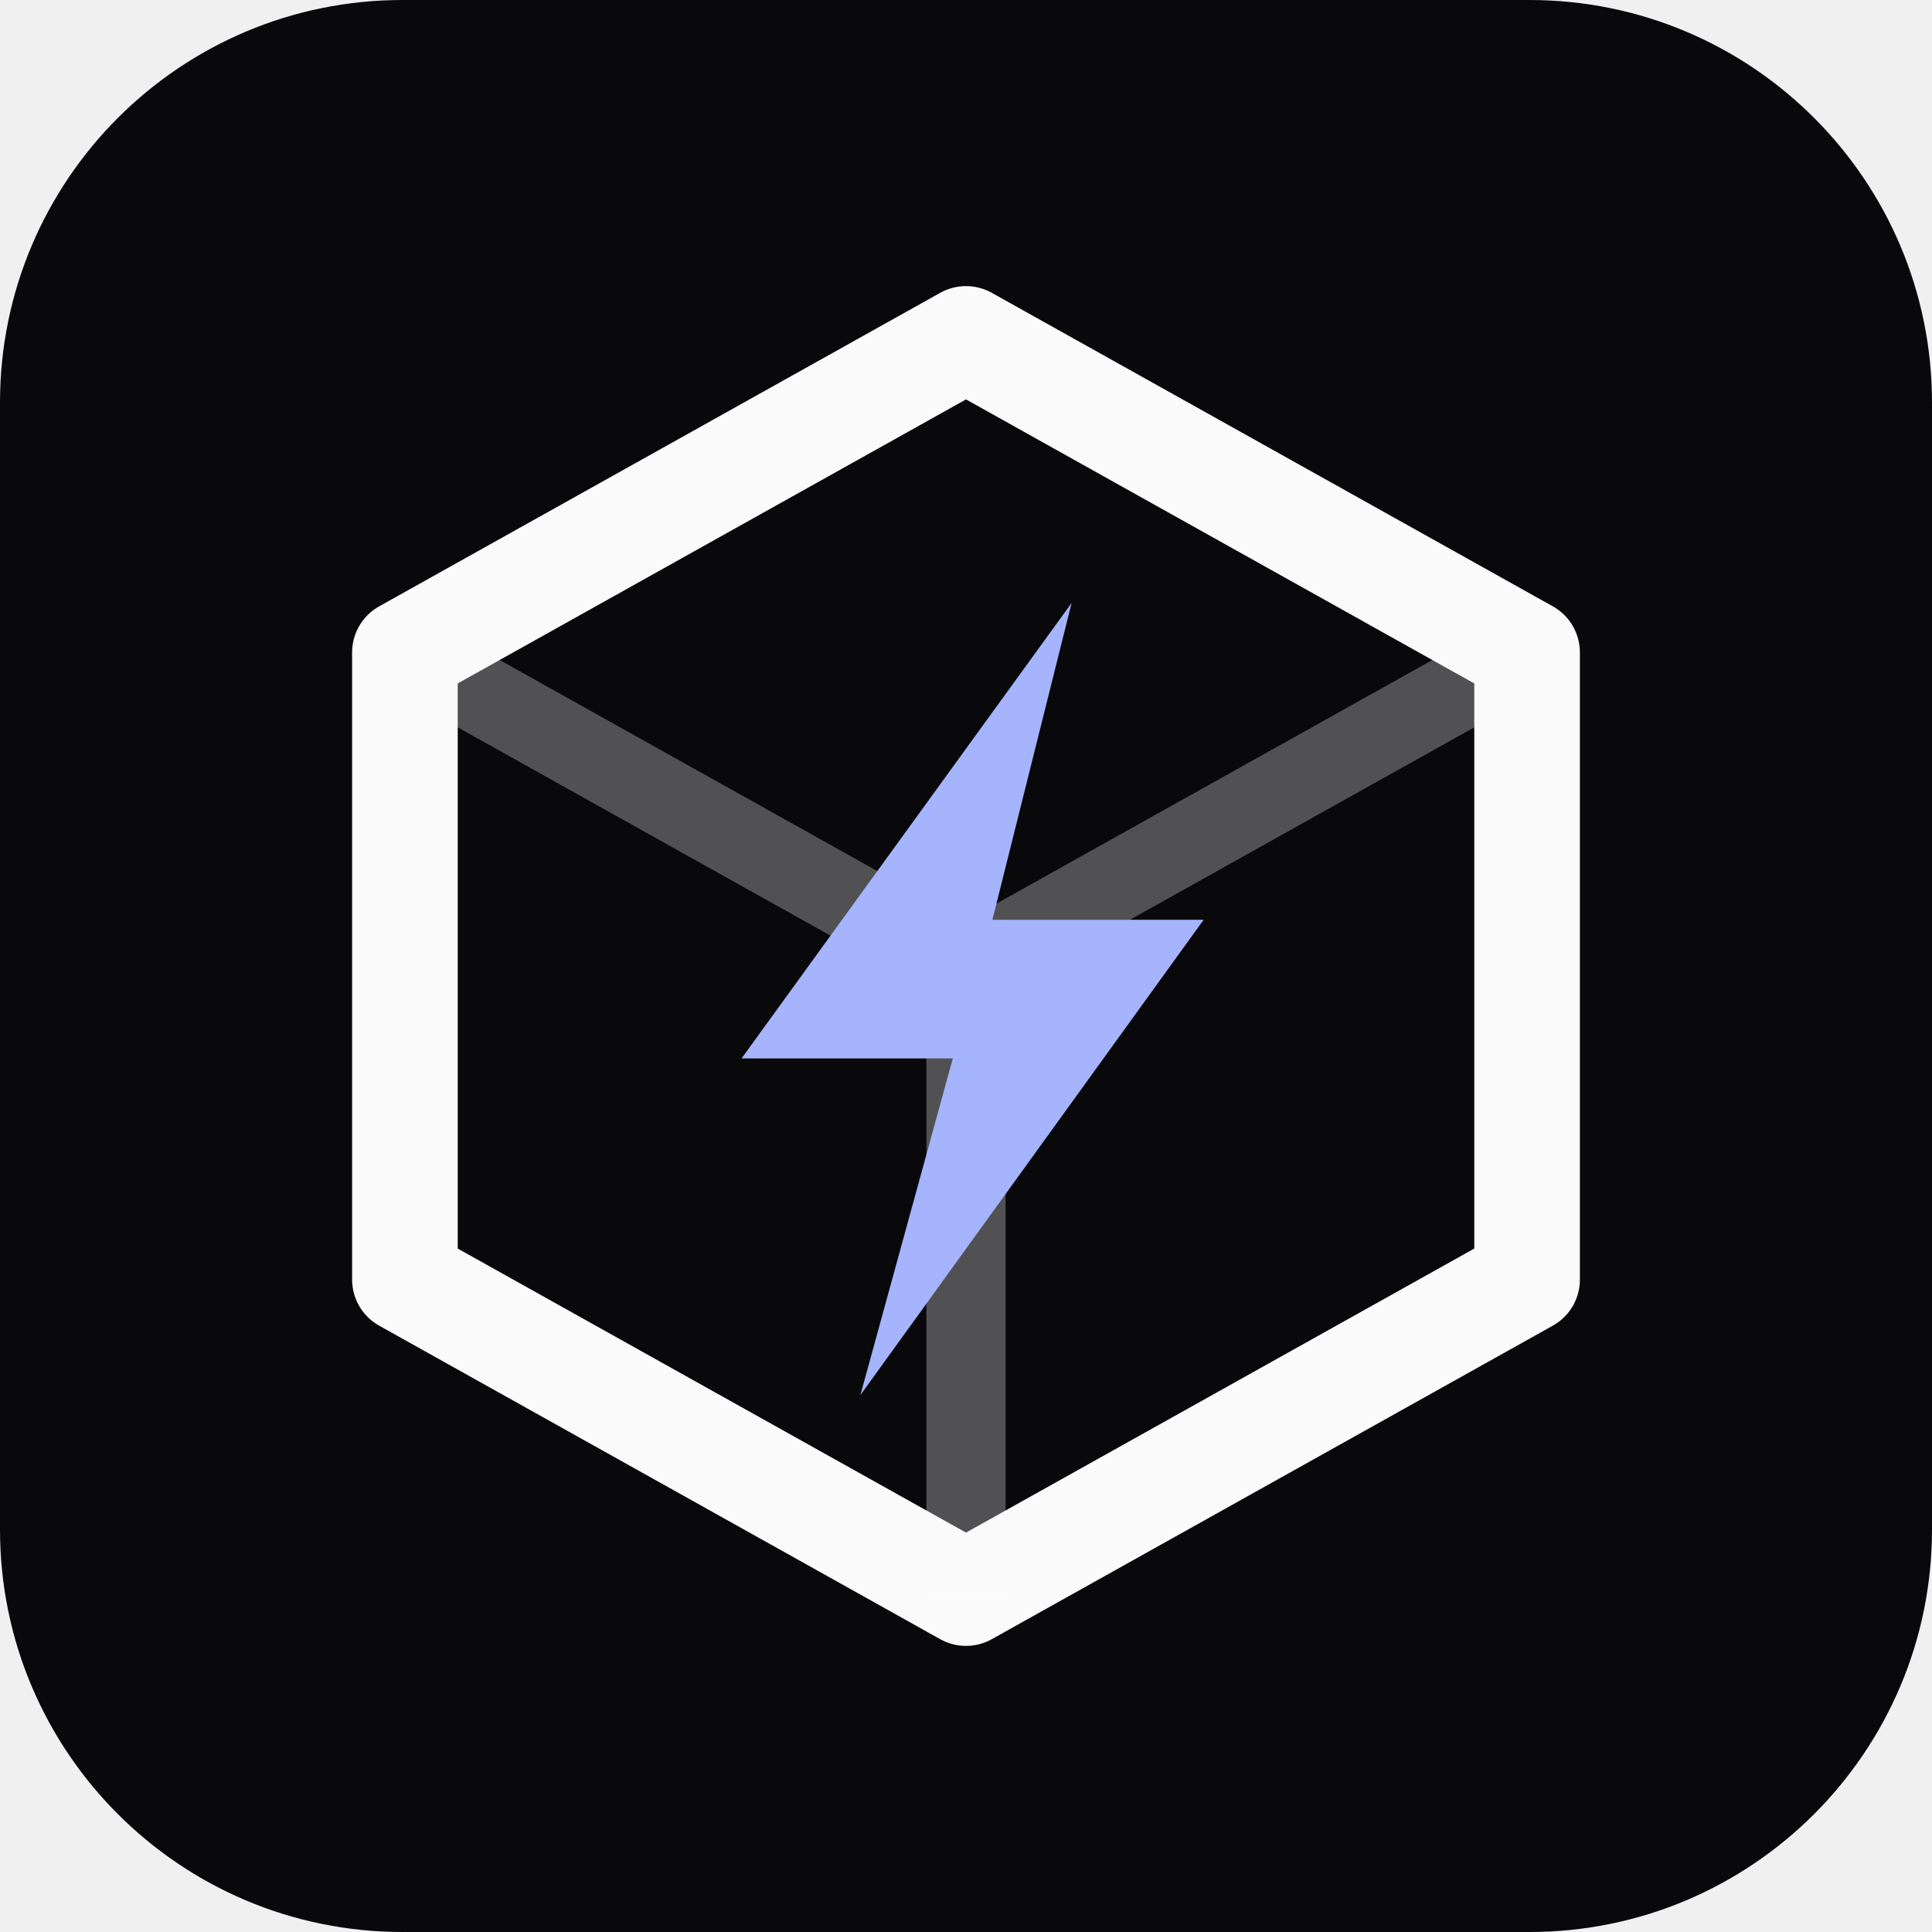
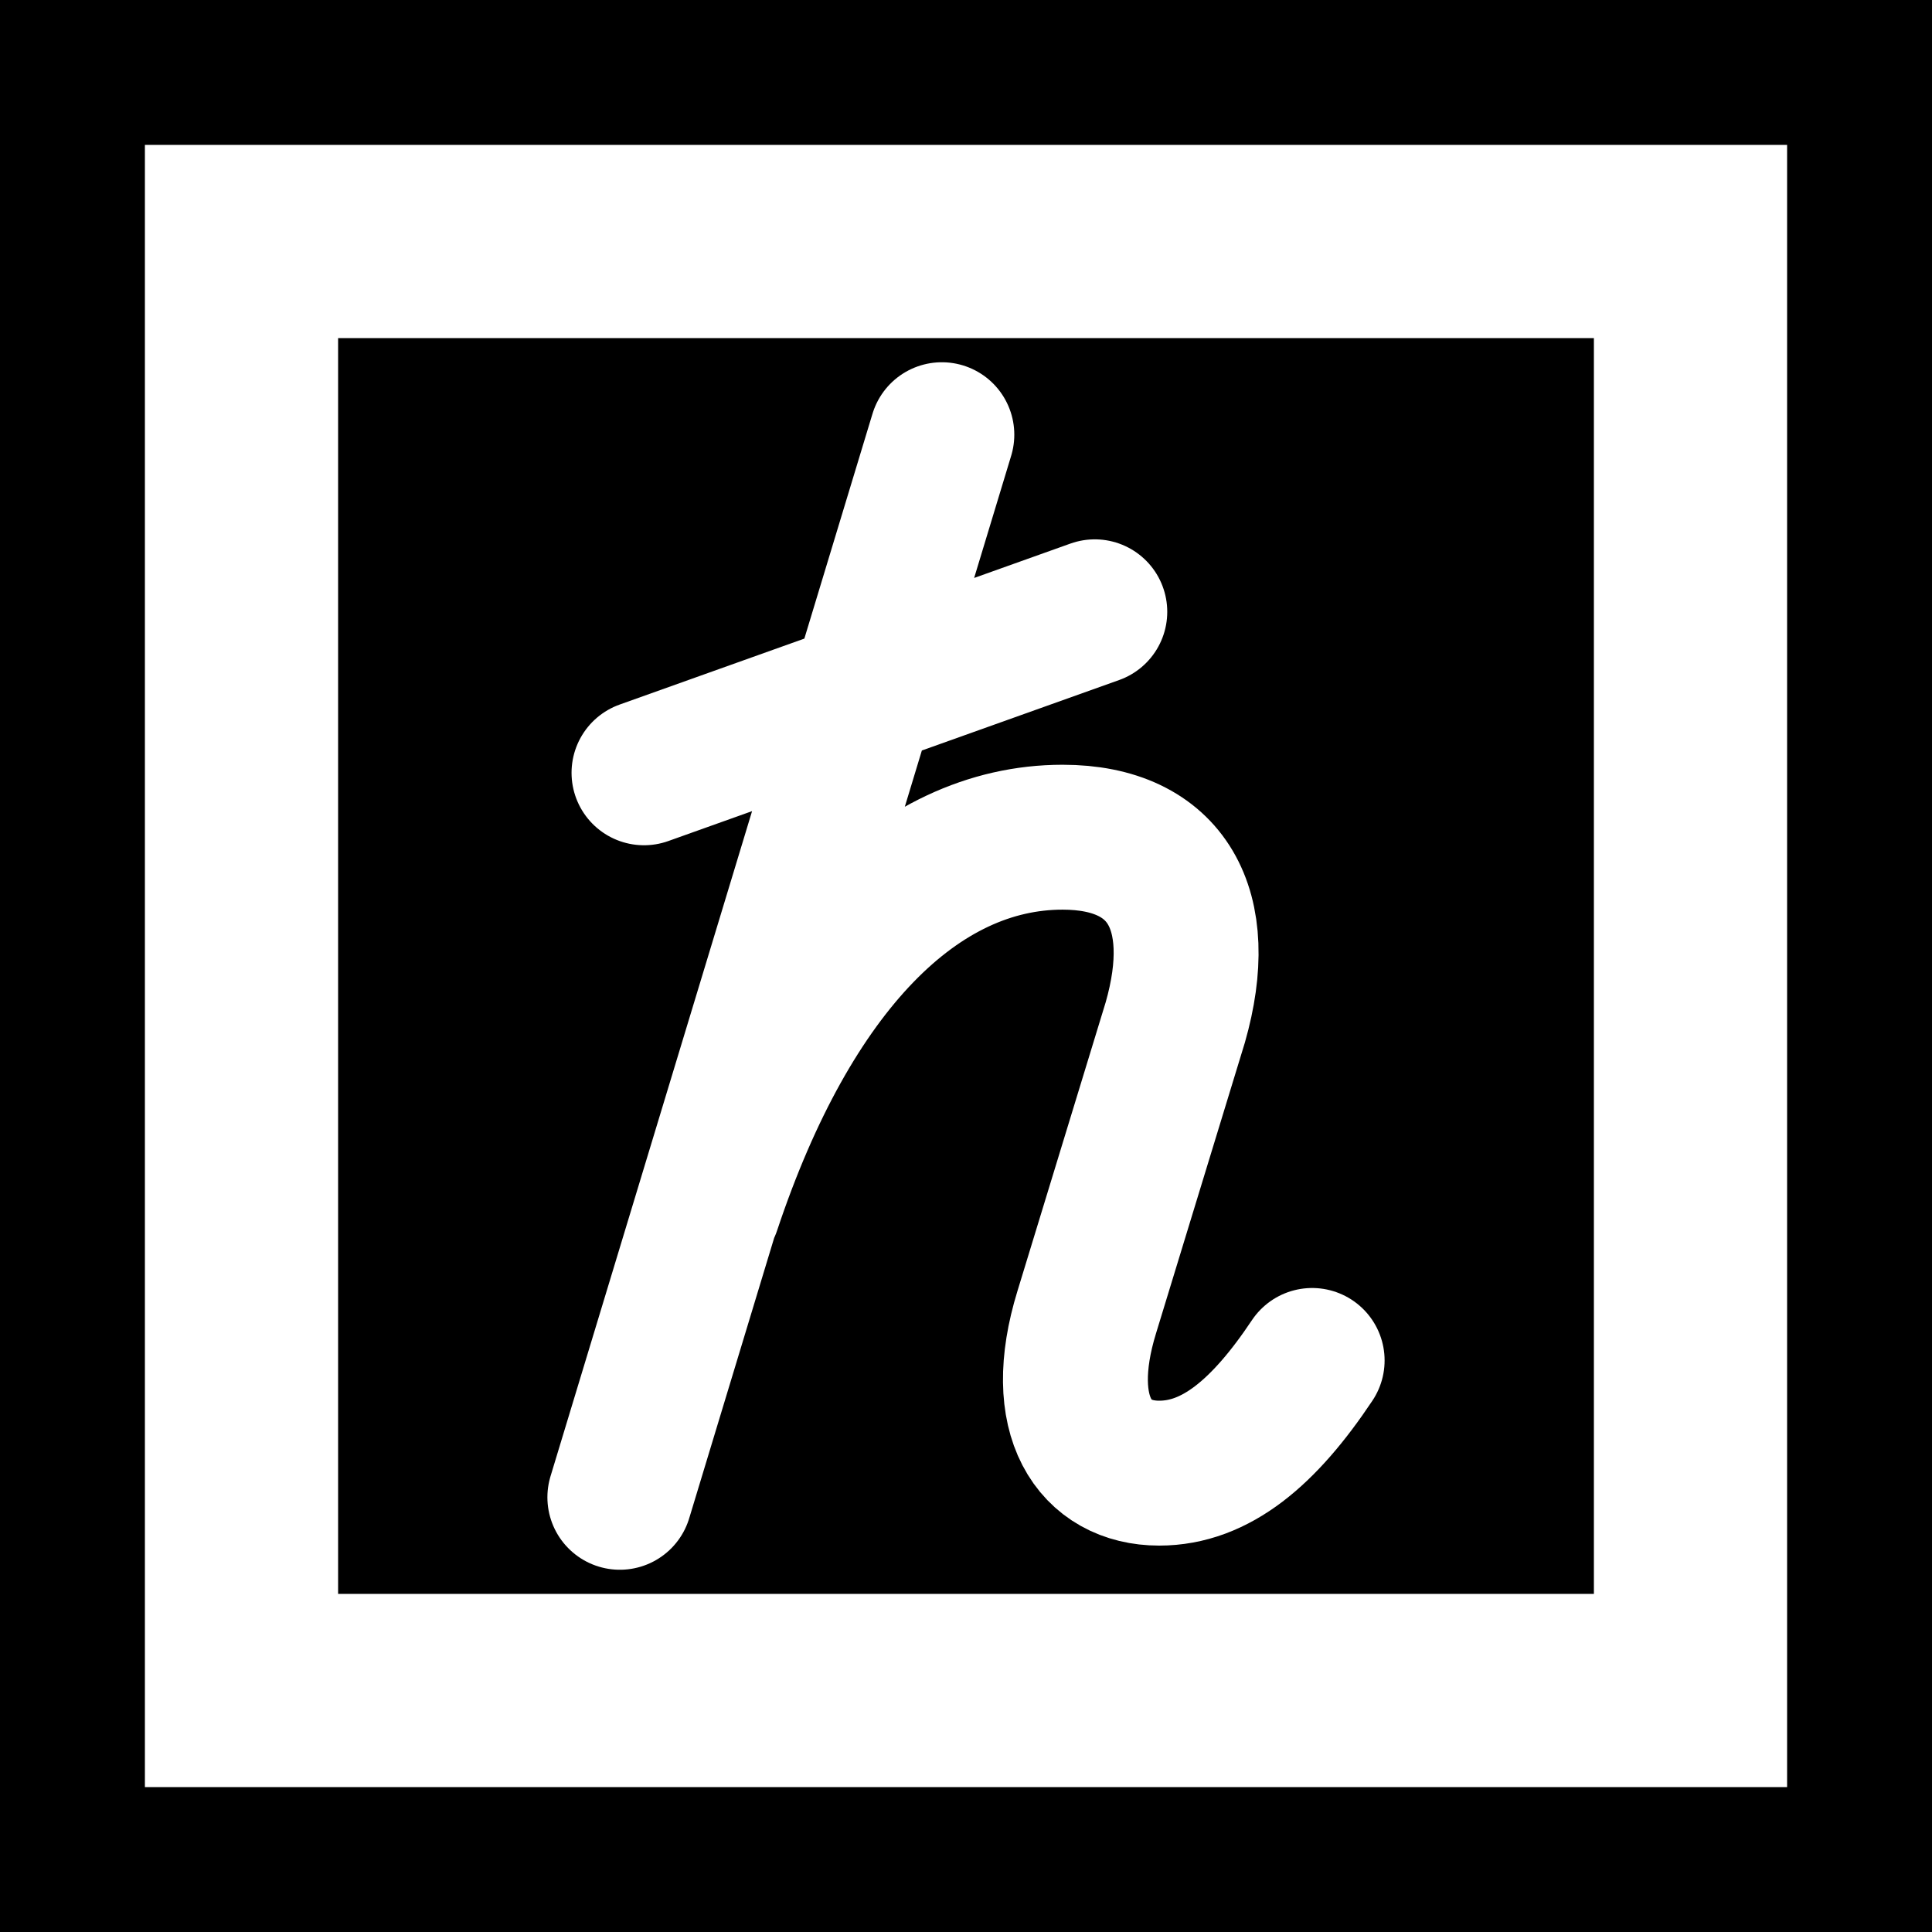
- <svg xmlns="http://www.w3.org/2000/svg" viewBox="0 0 24 24" fill="none">
-   <rect width="24" height="24" rx="5" fill="#09090b" />
-   <g transform="translate(12 12) scale(0.82) translate(-12 -12)">
-     <path d="M12 2.5 3.5 7.25v9.5L12 21.5l8.5-4.75v-9.5L12 2.5Z" stroke="#fafafa" stroke-width="1.6" stroke-linejoin="round" />
-     <path d="M3.5 7.25 12 12l8.5-4.75M12 12v9.5" stroke="#fafafa" stroke-width="1.2" stroke-linejoin="round" opacity="0.3" />
-     <path d="M13.6 6.5 8.6 13.4h3.2l-1.4 5.1 5.2-7.2h-3.2l1.2-4.8Z" fill="#a5b4fc" />
-   </g>
+ <svg xmlns="http://www.w3.org/2000/svg" viewBox="0 0 24 24" fill="none" stroke="#fff" stroke-width="1.5">
+   <rect width="24" height="24" fill="#000" stroke="none" />
+   <rect x="3" y="3" width="18" height="18" stroke-width="2.4" />
+   <path d="M12.6 5.4 8.6 18.6M9.7 15c1-3 2.6-4.6 4.4-4.6 1.3 0 1.8.9 1.4 2.3l-1.1 3.6c-.4 1.3.1 2 .9 2 .7 0 1.3-.5 1.9-1.4M8.9 9.6l5.6-2" stroke-width="1.8" stroke-linecap="round" stroke-linejoin="round" transform="translate(-0.9 0)" />
</svg>
